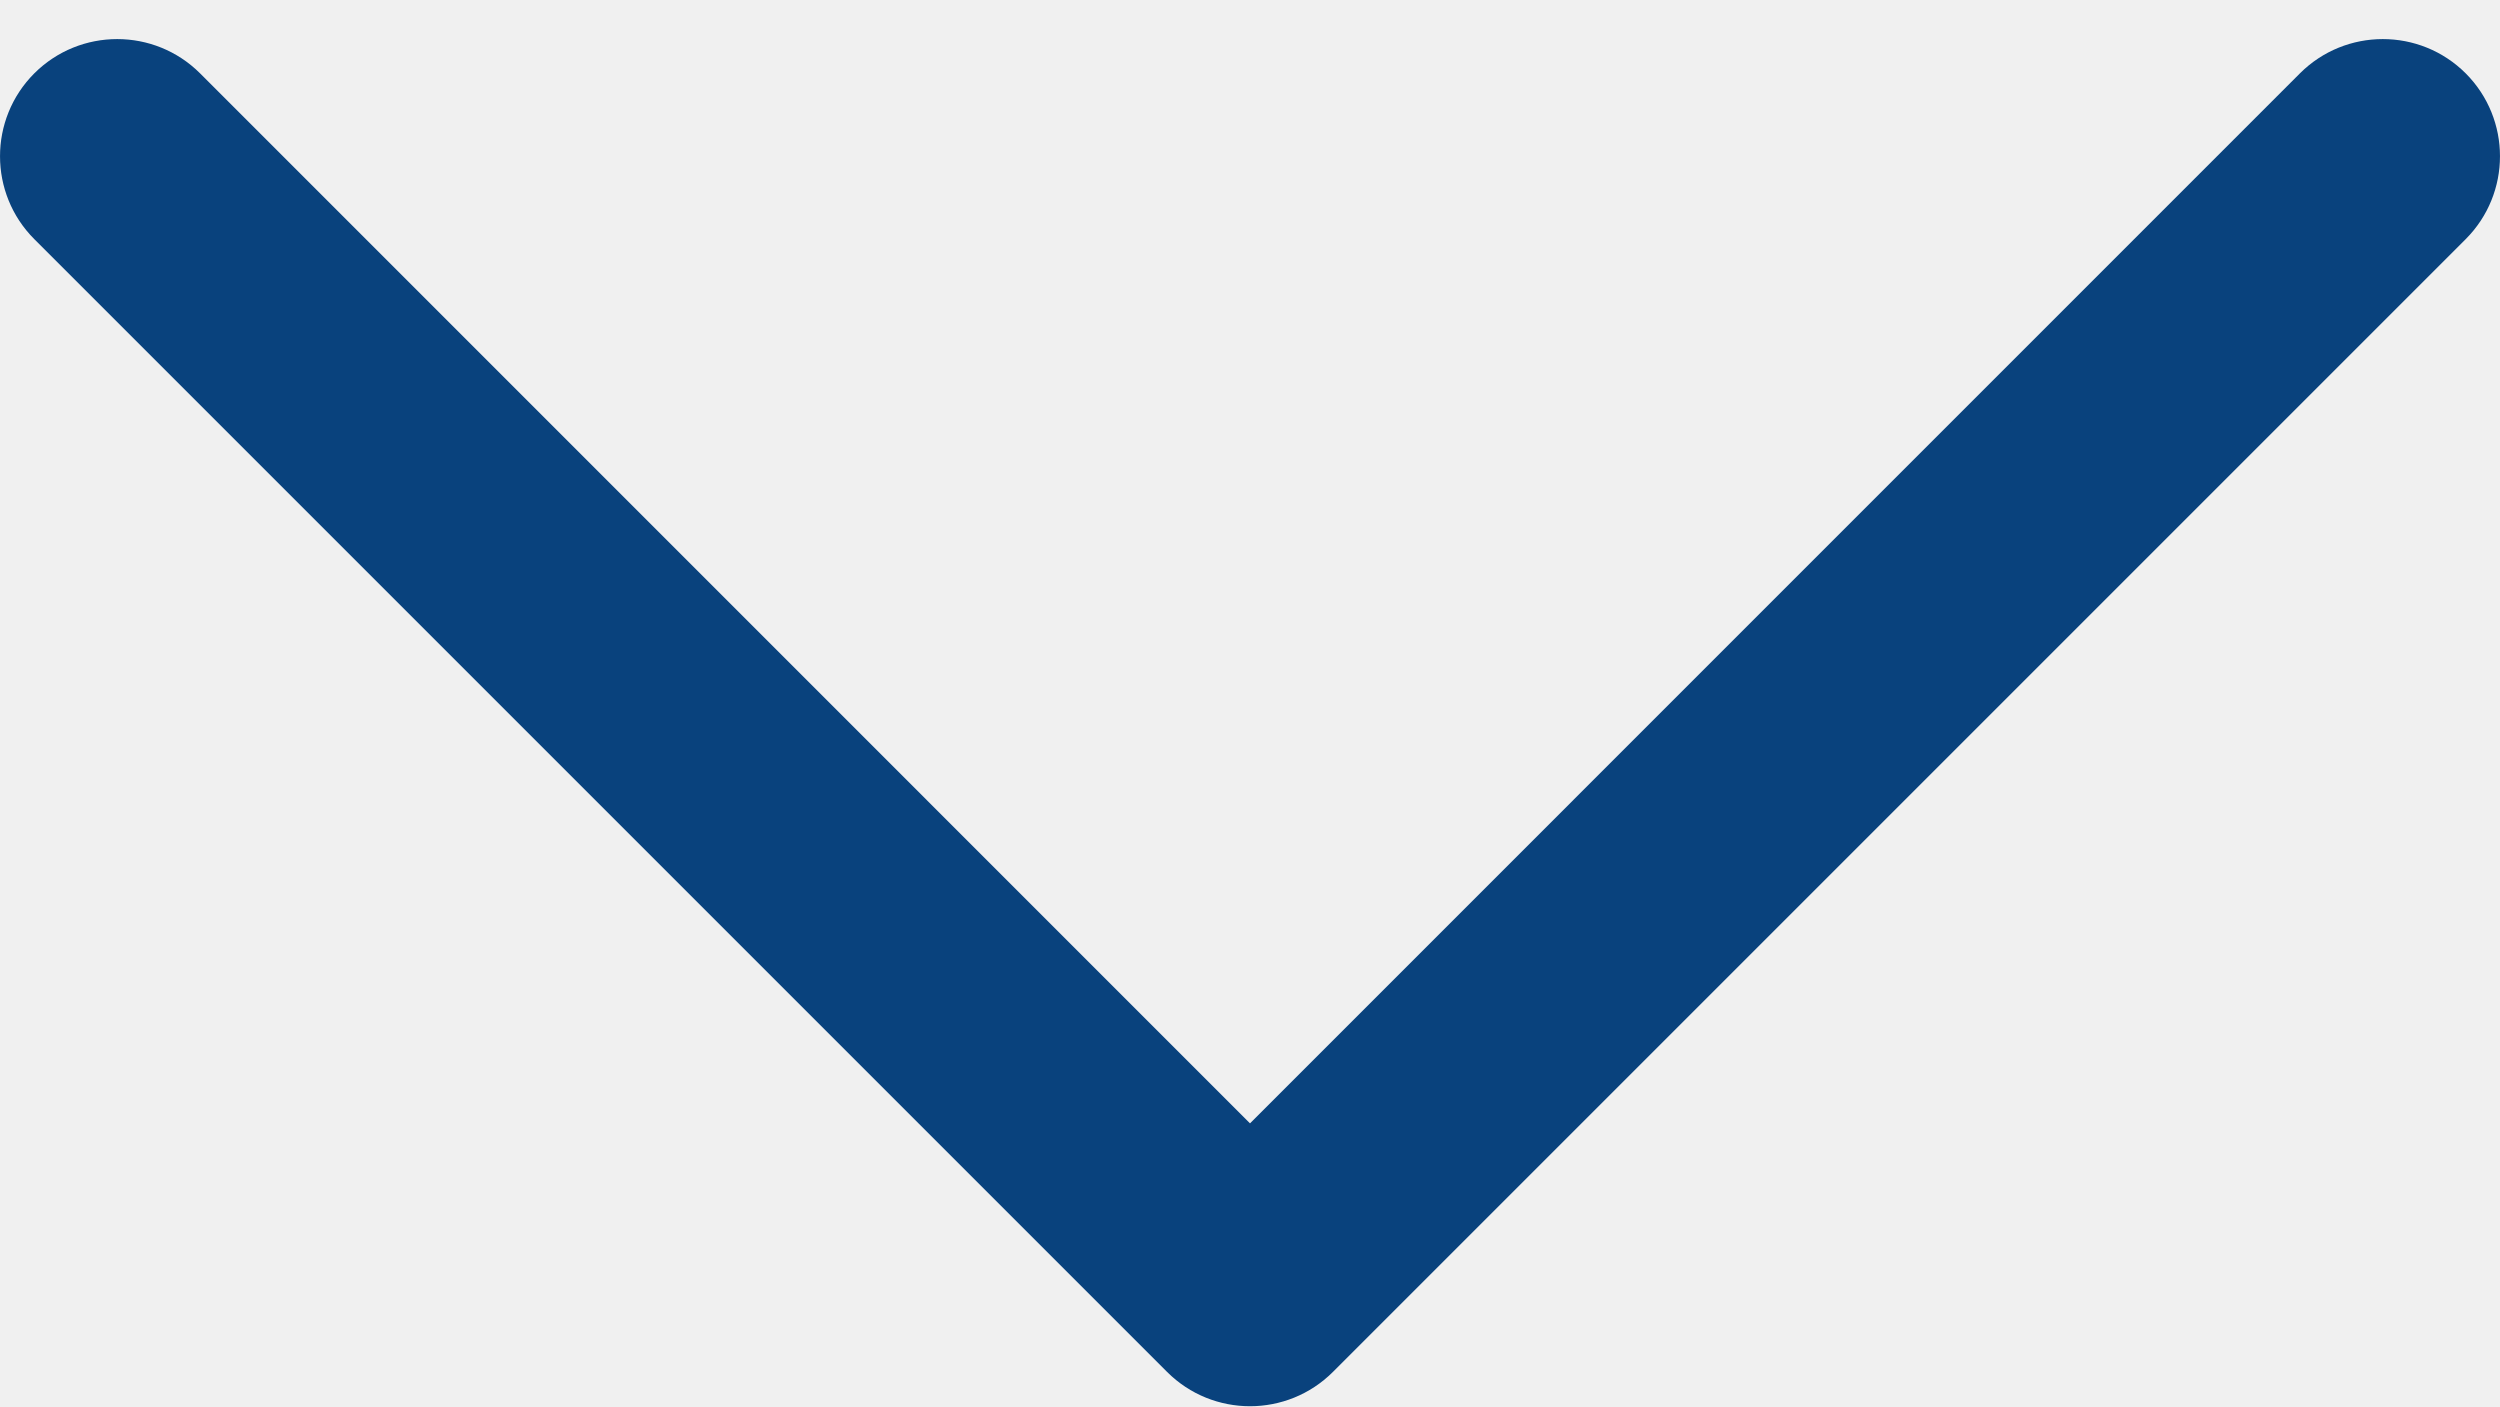
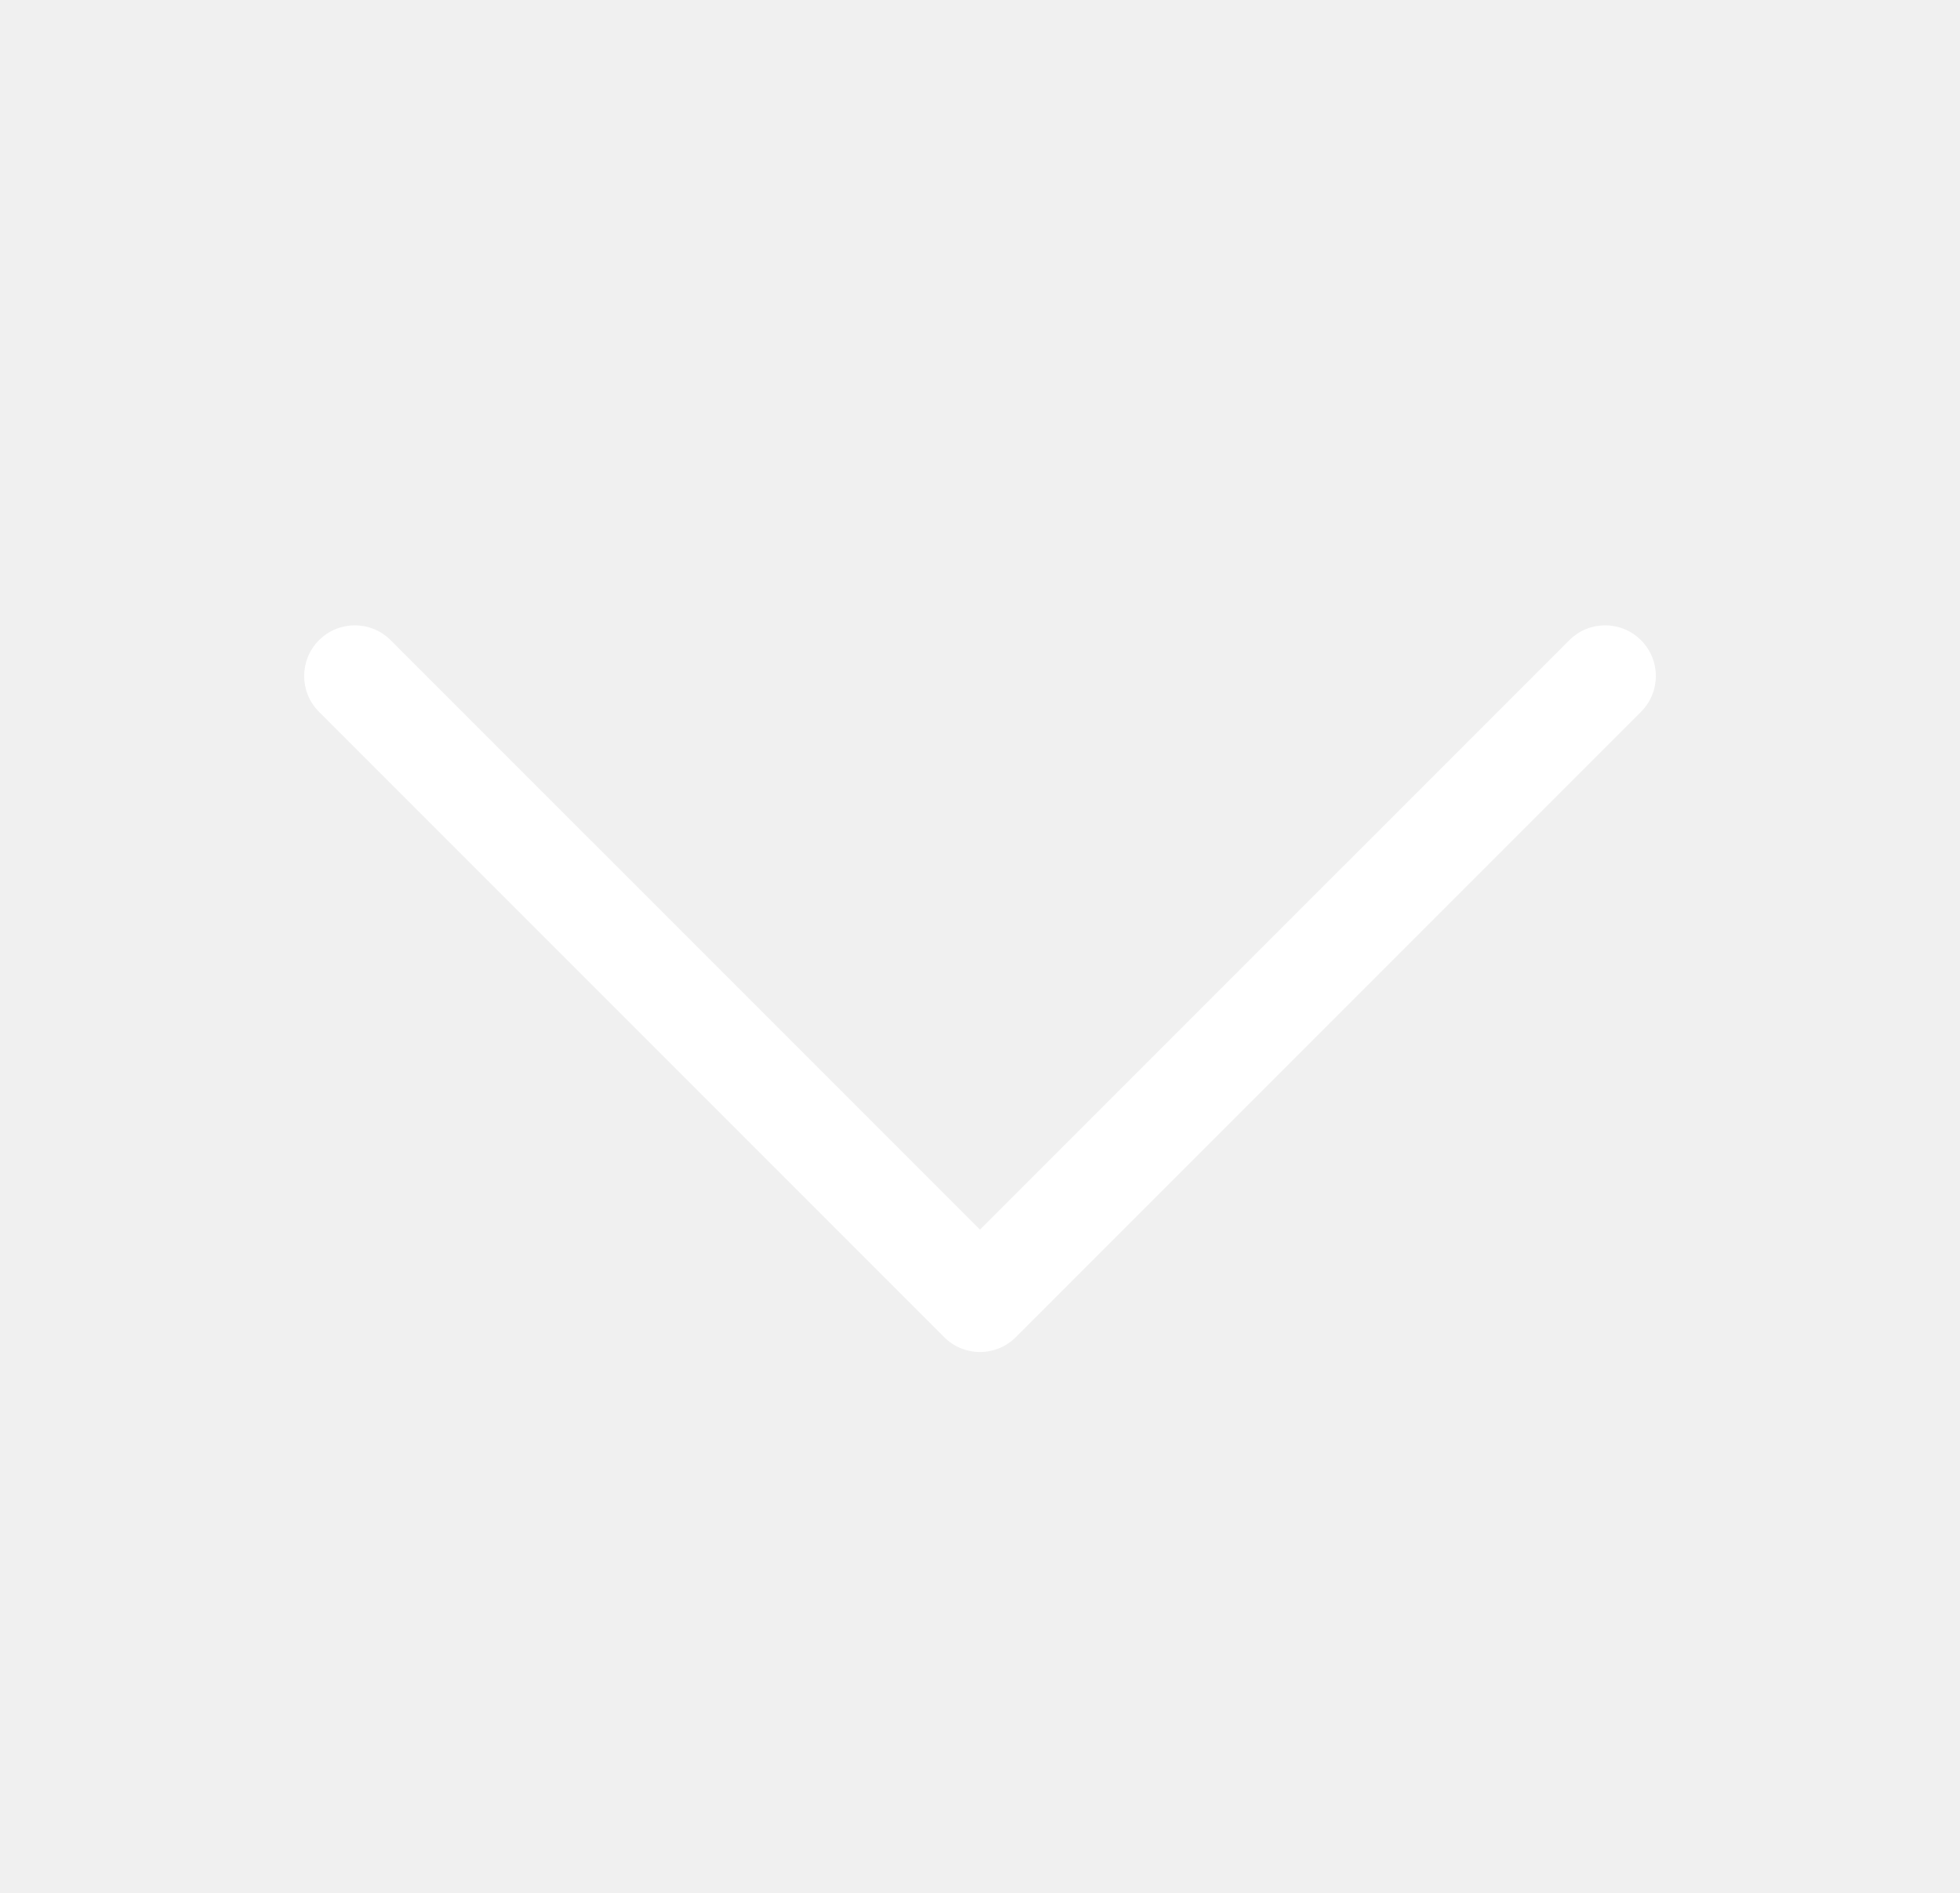
- <svg xmlns="http://www.w3.org/2000/svg" width="32" height="18" viewBox="0 0 32 18" fill="none">
-   <path d="M0.439 0.939C1.025 0.354 1.975 0.354 2.561 0.939L16 14.379L29.439 0.939C30.025 0.354 30.975 0.354 31.561 0.939C32.146 1.525 32.146 2.475 31.561 3.061L17.061 17.561C16.475 18.146 15.525 18.146 14.939 17.561L0.439 3.061C-0.146 2.475 -0.146 1.525 0.439 0.939Z" fill="#09427D" />
+ <svg xmlns="http://www.w3.org/2000/svg" width="29" height="28" viewBox="0 0 29 28" fill="none">
+   <path d="M4.72 9.47C5.013 9.177 5.487 9.177 5.78 9.47L14.5 18.189L23.22 9.47C23.513 9.177 23.987 9.177 24.28 9.47C24.573 9.763 24.573 10.237 24.28 10.53L15.03 19.78C14.737 20.073 14.263 20.073 13.97 19.78L4.72 10.53C4.427 10.237 4.427 9.763 4.72 9.47Z" fill="white" />
</svg>
